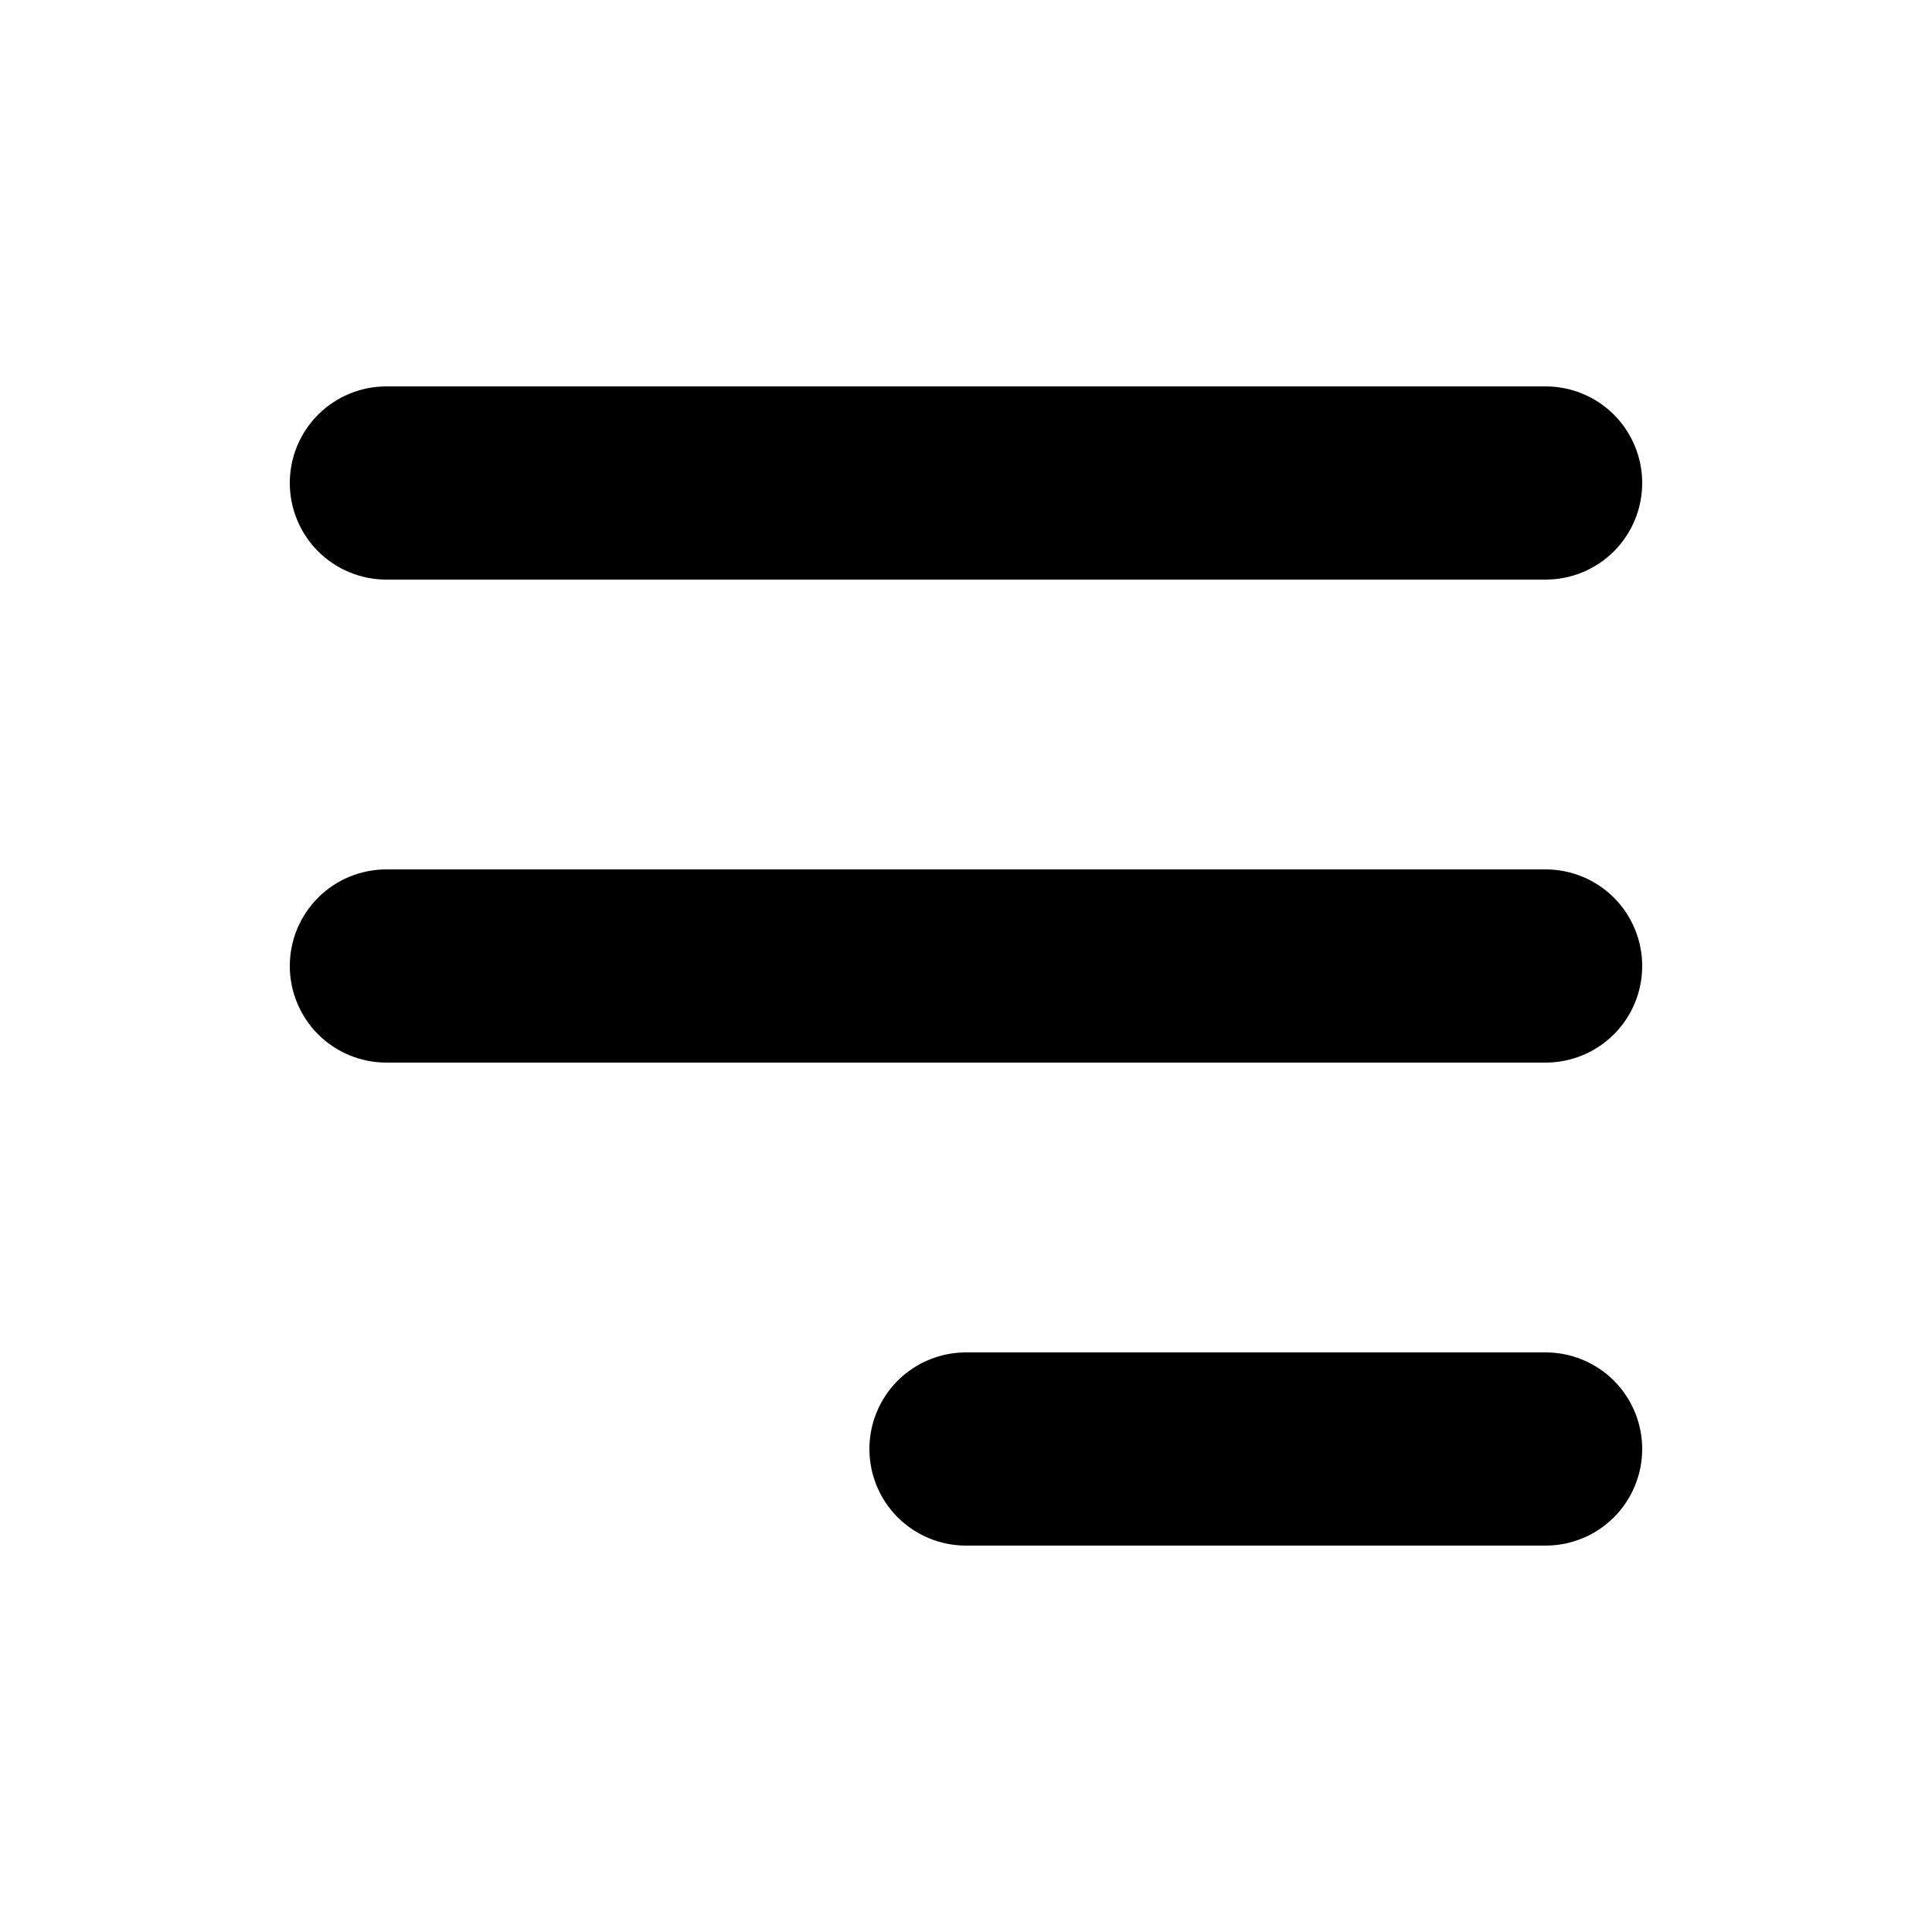
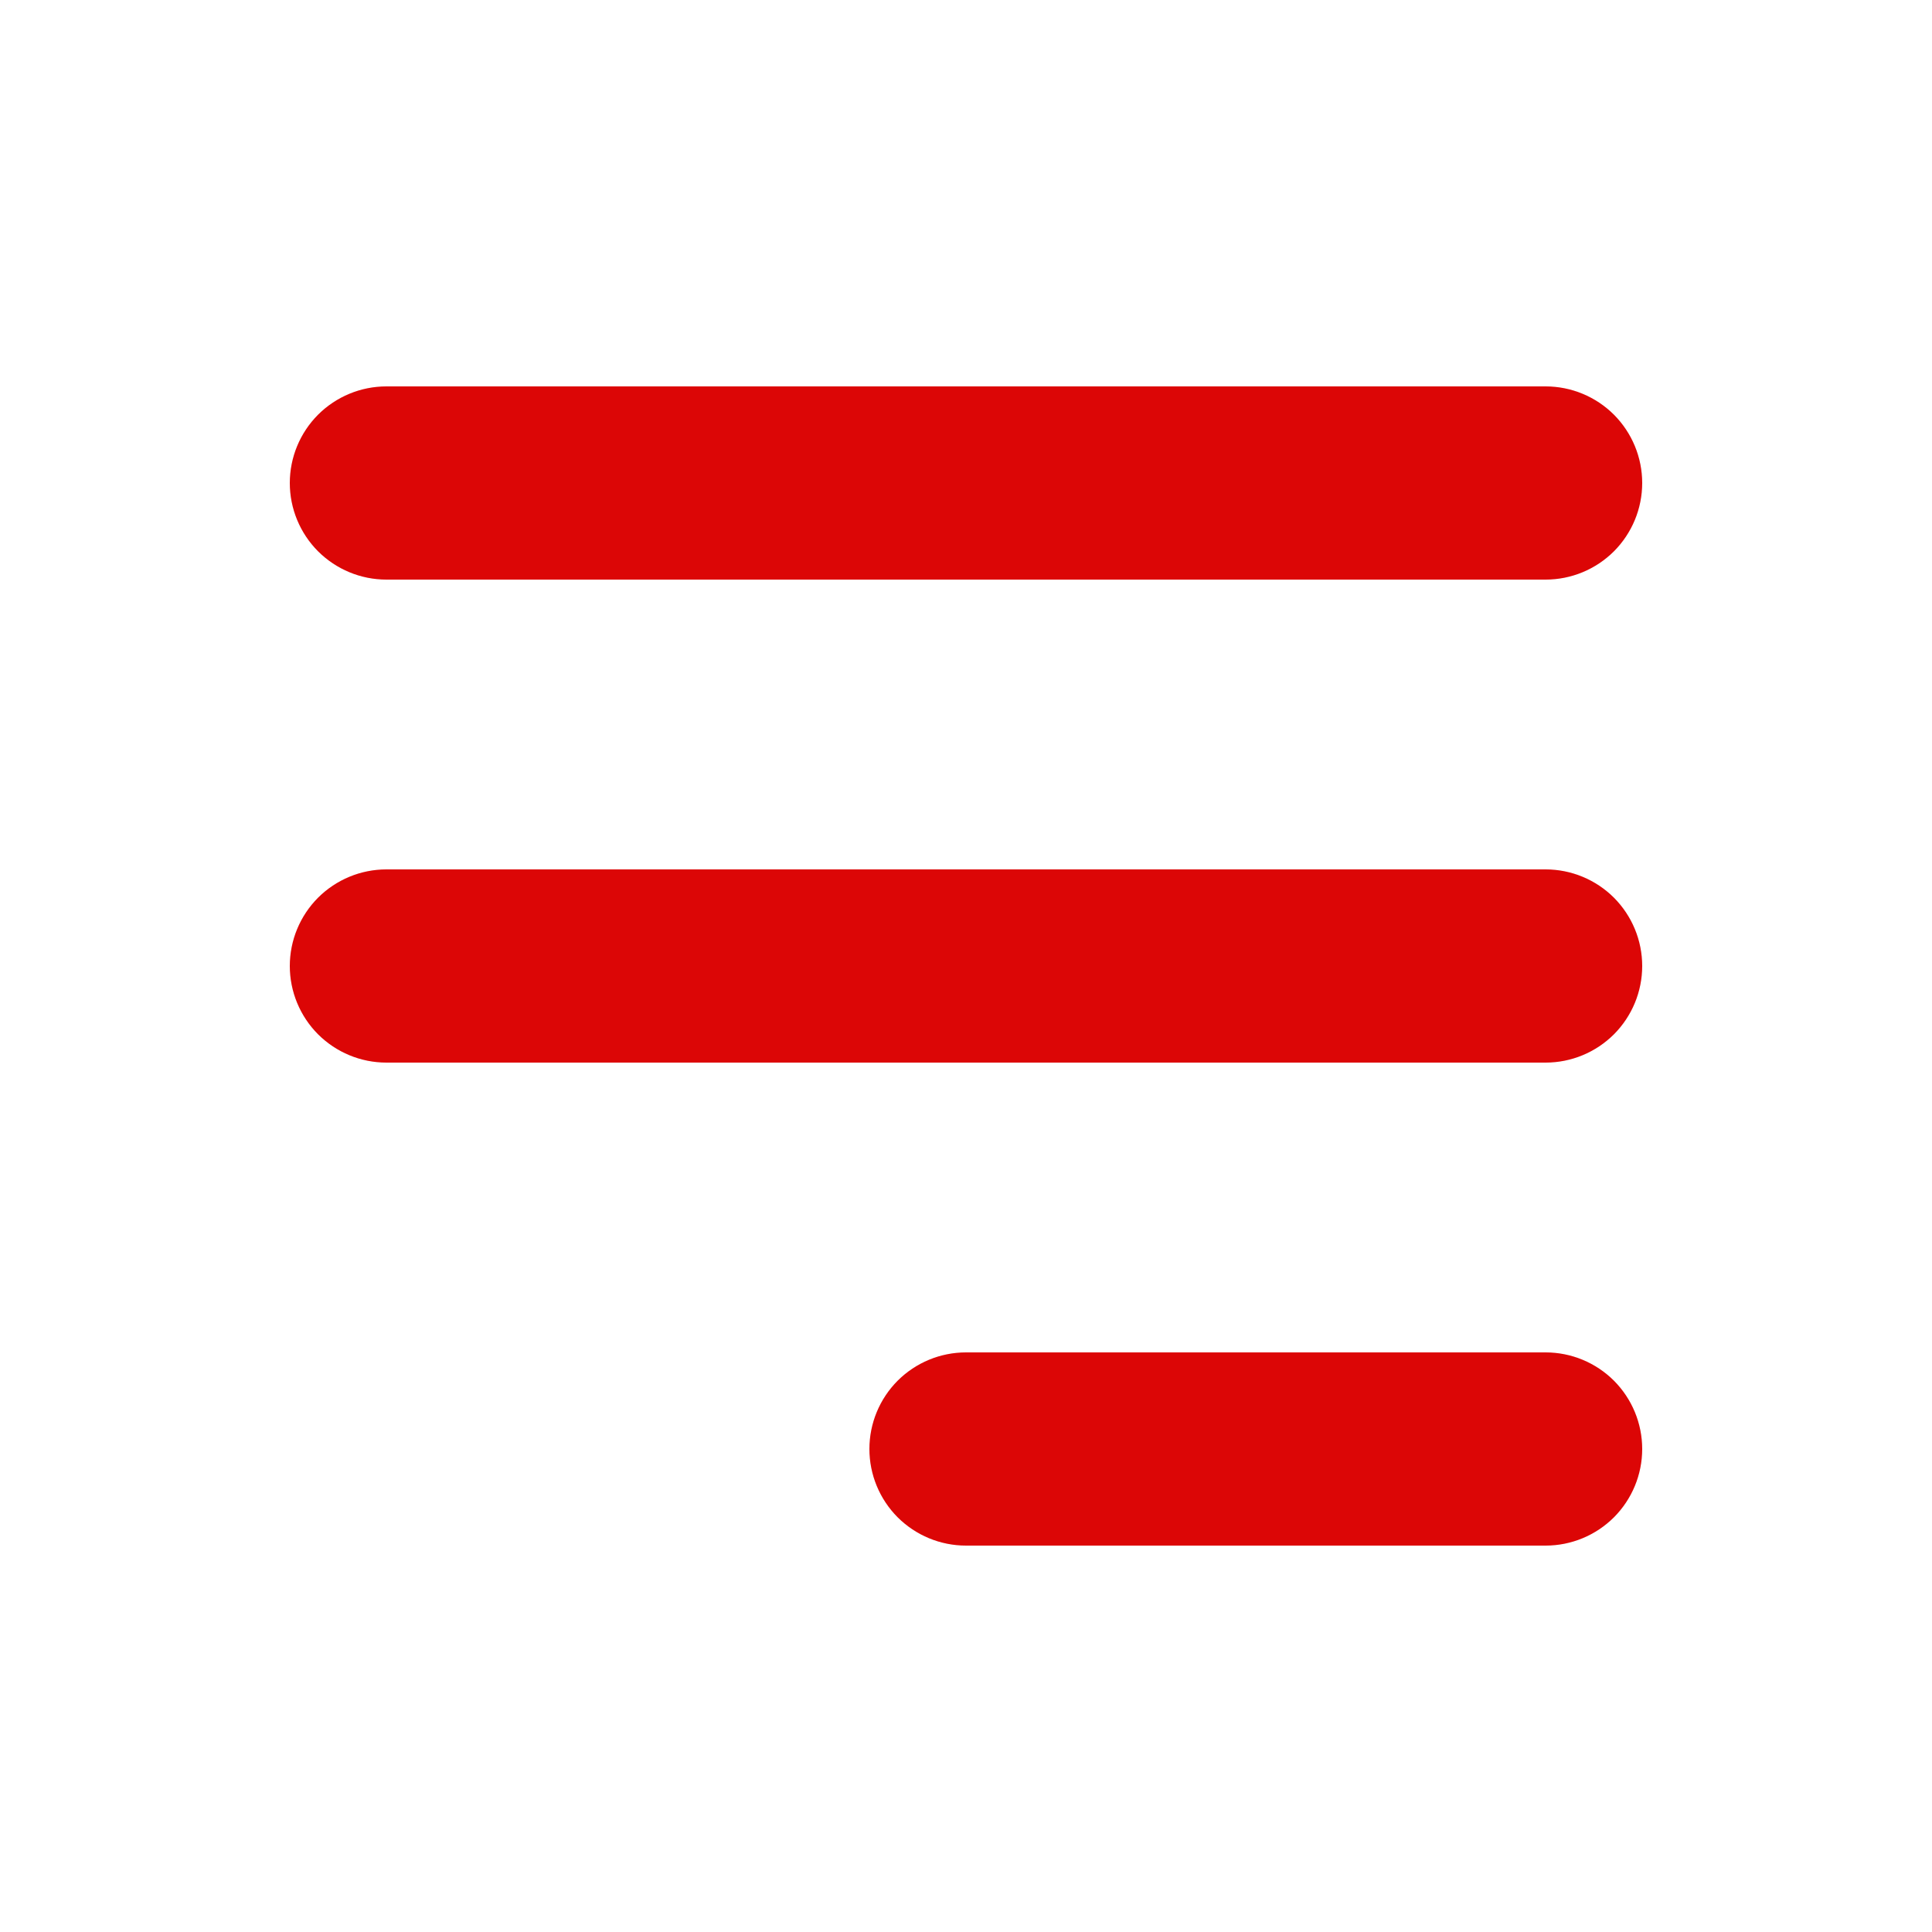
<svg xmlns="http://www.w3.org/2000/svg" width="30" height="30" viewBox="0 0 30 30" fill="none">
-   <path fill-rule="evenodd" clip-rule="evenodd" d="M4.5 7.5C4.5 7.102 4.658 6.721 4.939 6.439C5.221 6.158 5.602 6 6 6H24C24.398 6 24.779 6.158 25.061 6.439C25.342 6.721 25.5 7.102 25.5 7.5C25.5 7.898 25.342 8.279 25.061 8.561C24.779 8.842 24.398 9 24 9H6C5.602 9 5.221 8.842 4.939 8.561C4.658 8.279 4.5 7.898 4.5 7.5ZM4.5 15C4.5 14.602 4.658 14.221 4.939 13.939C5.221 13.658 5.602 13.5 6 13.5H24C24.398 13.5 24.779 13.658 25.061 13.939C25.342 14.221 25.5 14.602 25.5 15C25.5 15.398 25.342 15.779 25.061 16.061C24.779 16.342 24.398 16.5 24 16.5H6C5.602 16.5 5.221 16.342 4.939 16.061C4.658 15.779 4.5 15.398 4.5 15ZM13.5 22.5C13.5 22.102 13.658 21.721 13.939 21.439C14.221 21.158 14.602 21 15 21H24C24.398 21 24.779 21.158 25.061 21.439C25.342 21.721 25.5 22.102 25.5 22.5C25.5 22.898 25.342 23.279 25.061 23.561C24.779 23.842 24.398 24 24 24H15C14.602 24 14.221 23.842 13.939 23.561C13.658 23.279 13.5 22.898 13.5 22.5Z" fill="black" />
+   <path fill-rule="evenodd" clip-rule="evenodd" d="M4.5 7.5C4.5 7.102 4.658 6.721 4.939 6.439C5.221 6.158 5.602 6 6 6H24C24.398 6 24.779 6.158 25.061 6.439C25.342 6.721 25.5 7.102 25.5 7.5C25.5 7.898 25.342 8.279 25.061 8.561C24.779 8.842 24.398 9 24 9H6C5.602 9 5.221 8.842 4.939 8.561C4.658 8.279 4.5 7.898 4.5 7.5ZM4.5 15C4.5 14.602 4.658 14.221 4.939 13.939C5.221 13.658 5.602 13.5 6 13.5H24C24.398 13.5 24.779 13.658 25.061 13.939C25.342 14.221 25.5 14.602 25.5 15C25.5 15.398 25.342 15.779 25.061 16.061C24.779 16.342 24.398 16.5 24 16.5H6C5.602 16.5 5.221 16.342 4.939 16.061C4.658 15.779 4.5 15.398 4.5 15ZM13.5 22.5C13.5 22.102 13.658 21.721 13.939 21.439C14.221 21.158 14.602 21 15 21H24C24.398 21 24.779 21.158 25.061 21.439C25.342 21.721 25.5 22.102 25.5 22.5C25.5 22.898 25.342 23.279 25.061 23.561C24.779 23.842 24.398 24 24 24H15C14.602 24 14.221 23.842 13.939 23.561C13.658 23.279 13.5 22.898 13.5 22.5Z" fill="#dc0606" />
</svg>
